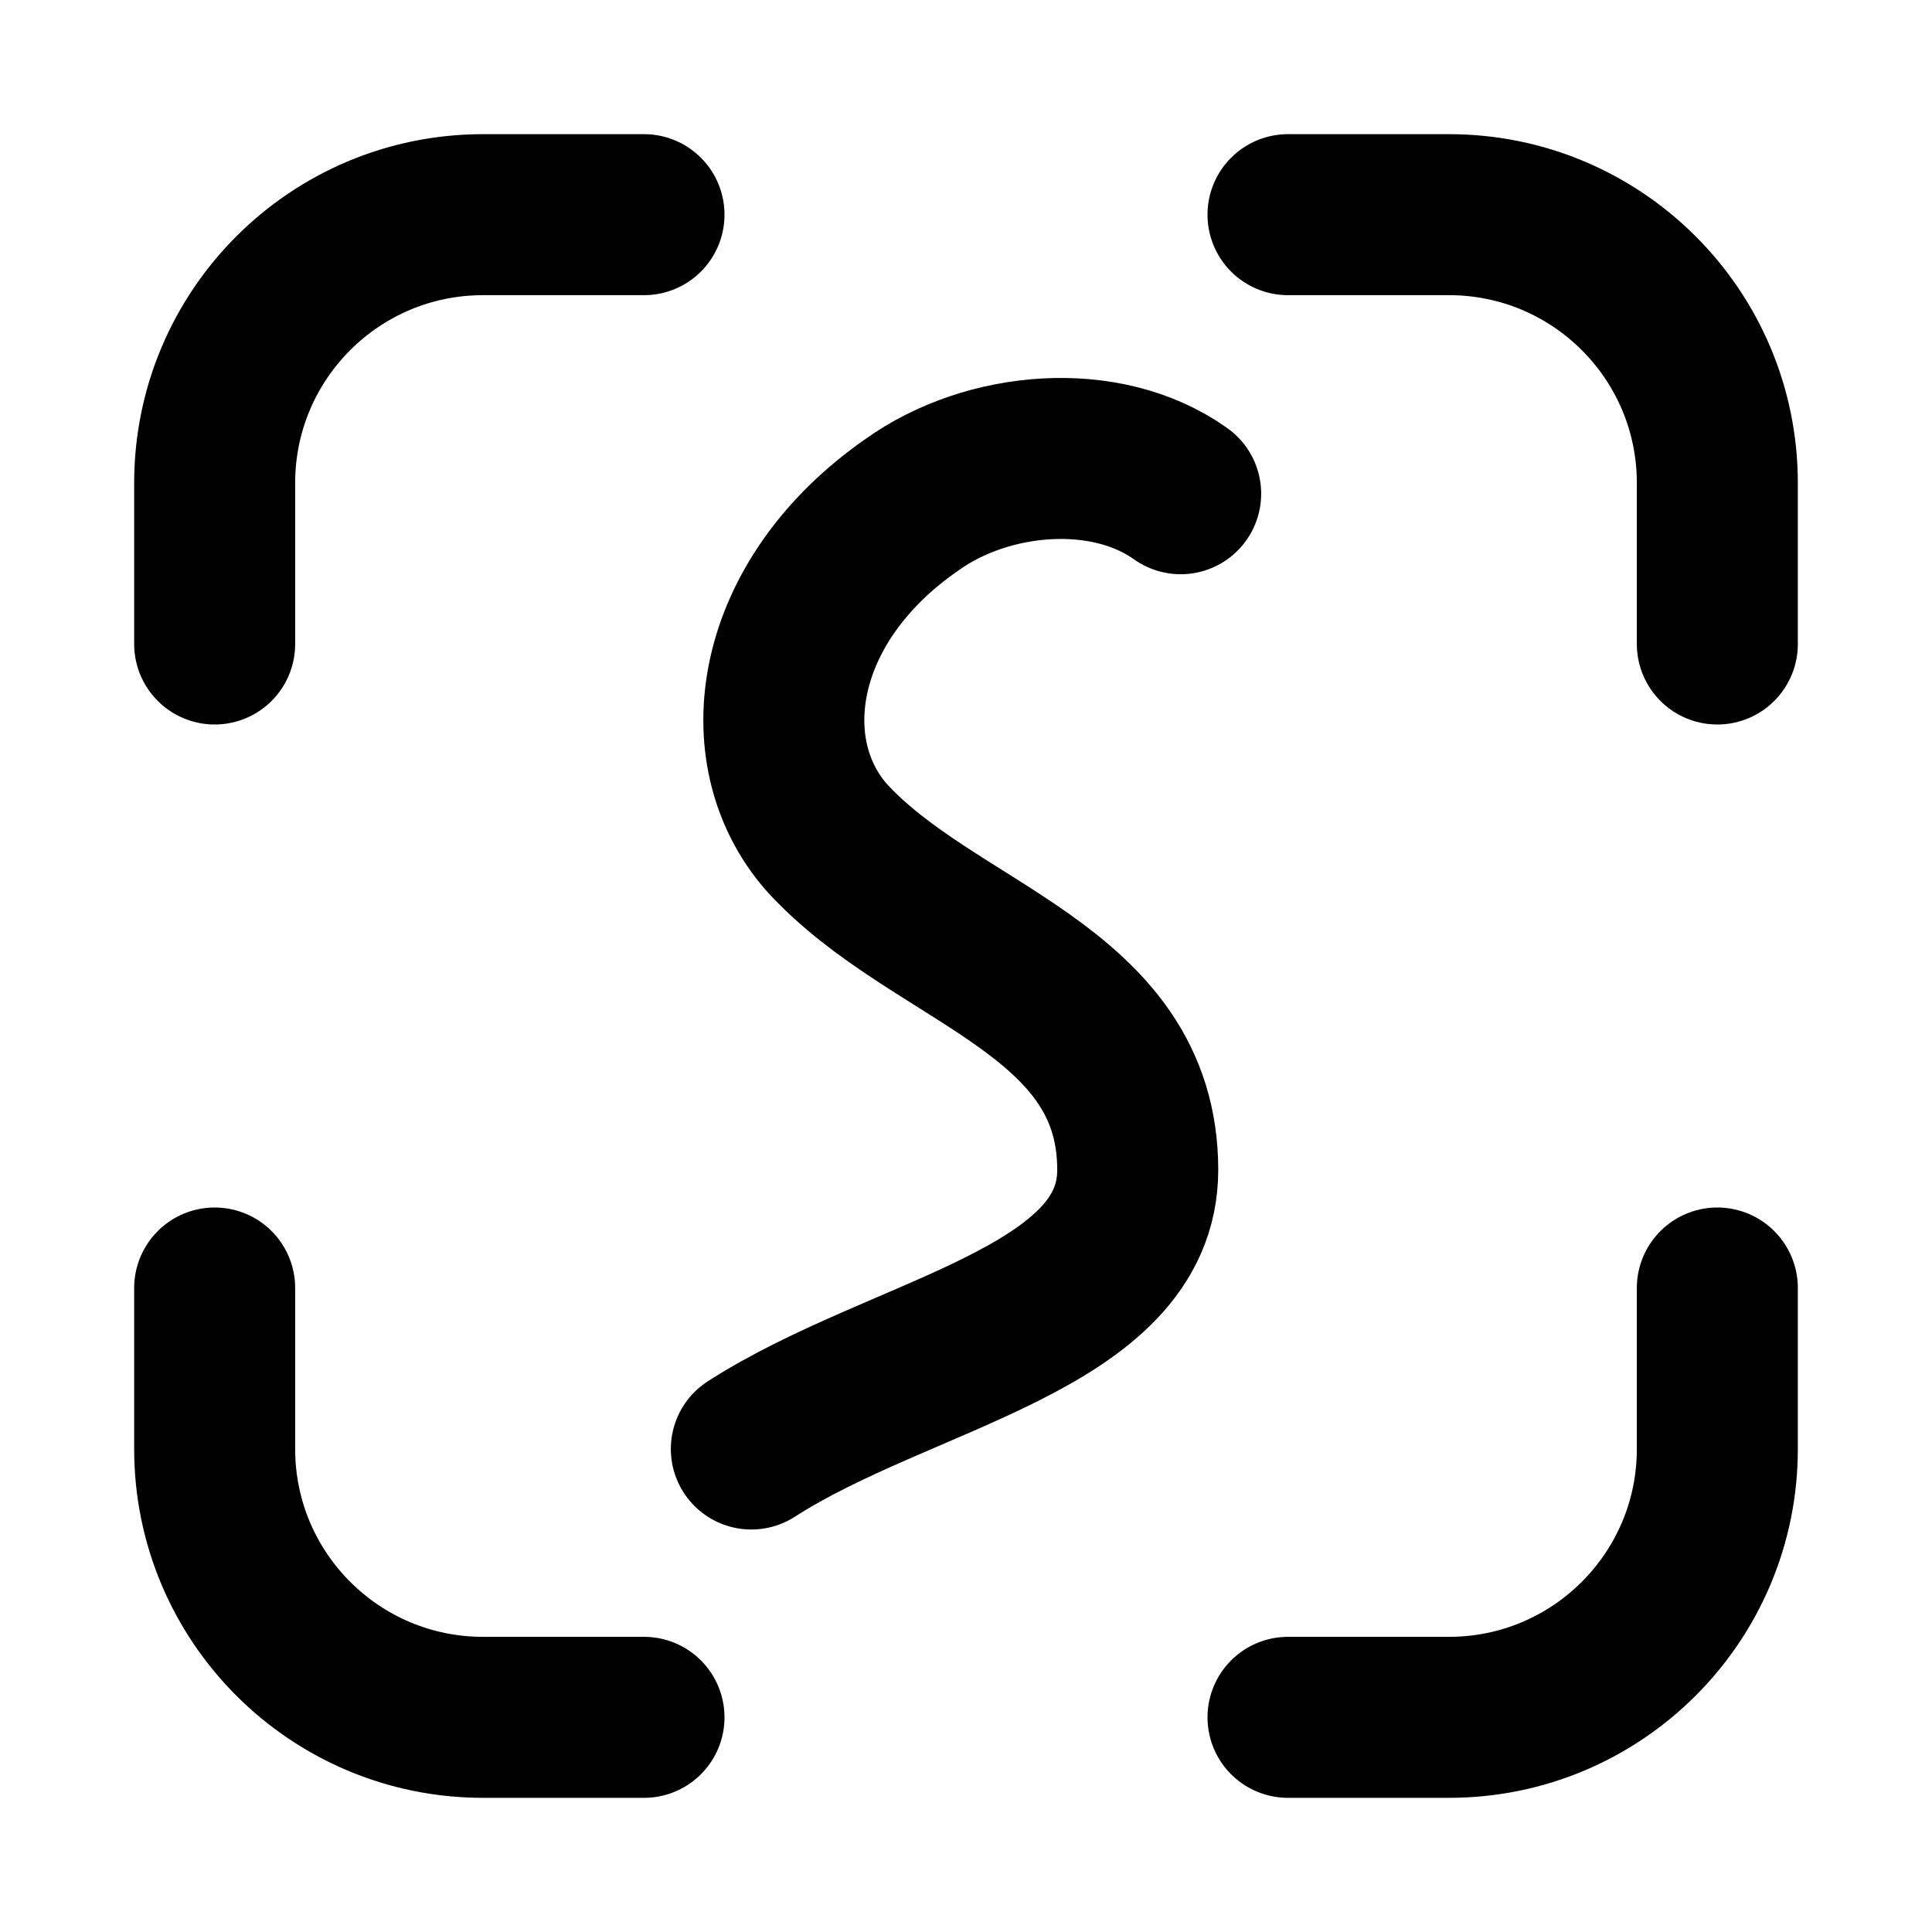
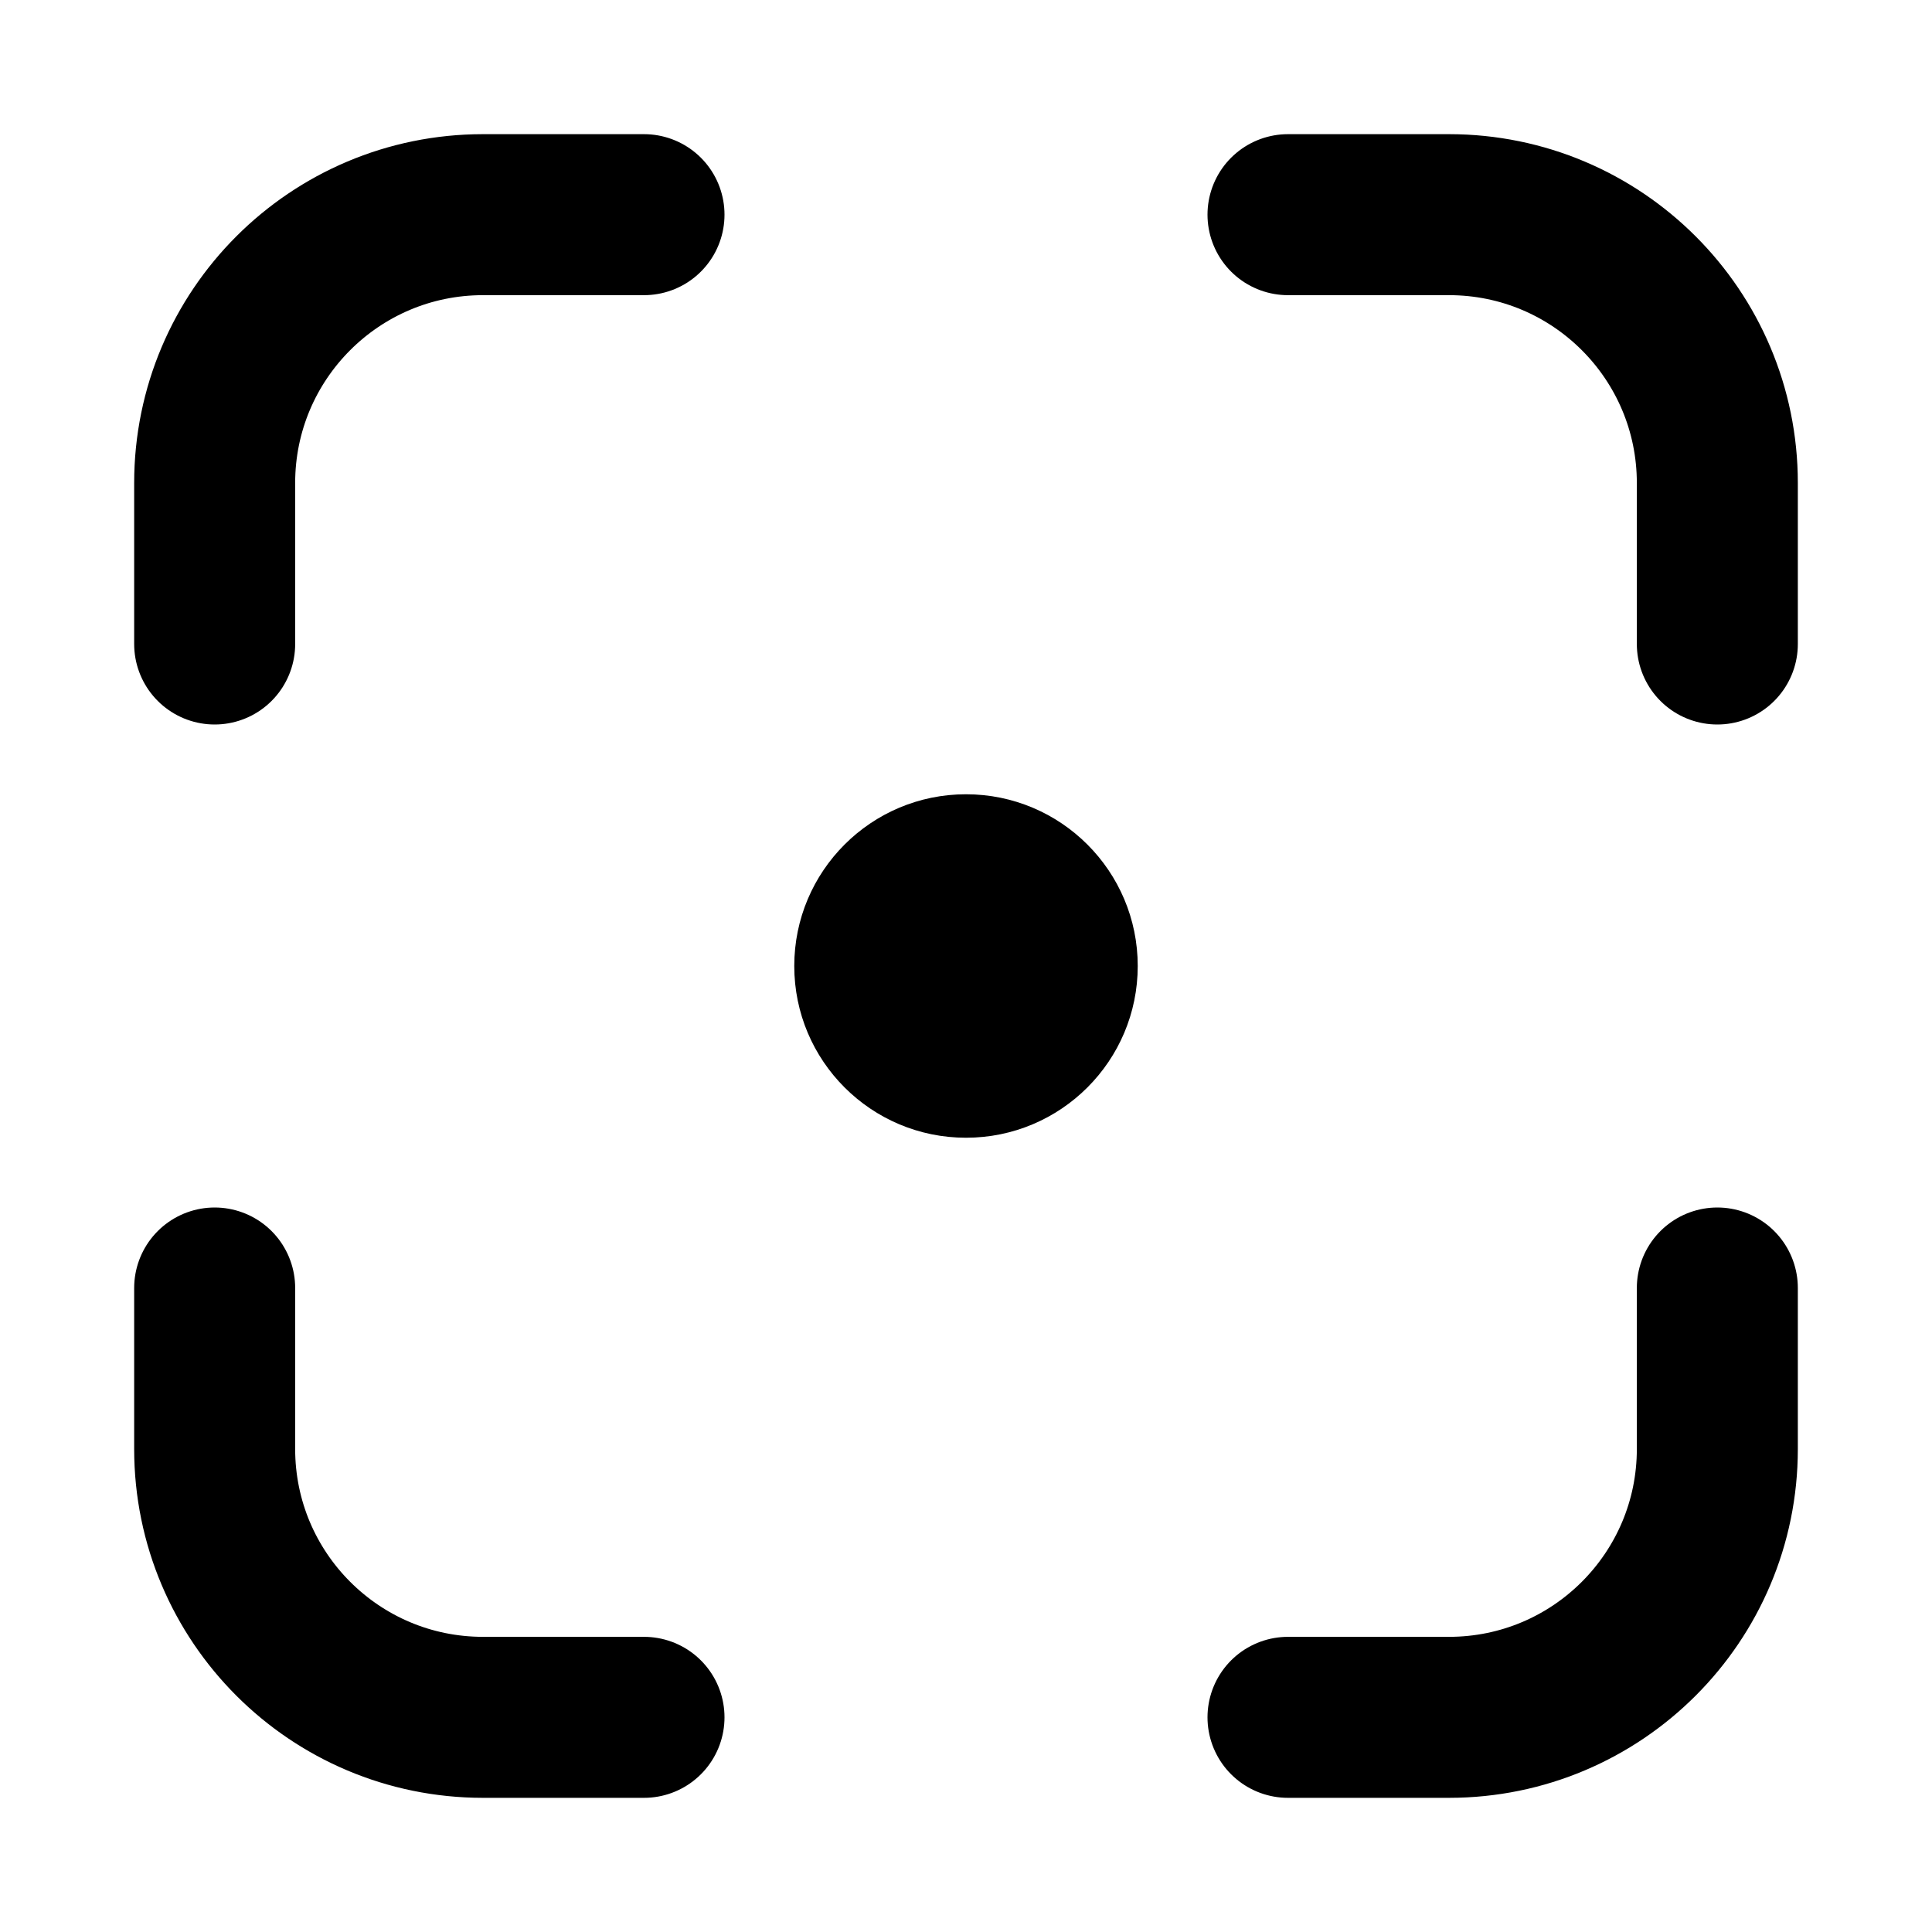
<svg xmlns="http://www.w3.org/2000/svg" width="18" height="18" viewBox="0 0 18 18" fill="none" stroke="#000" stroke-width="1.5" stroke-linecap="round" stroke-linejoin="round">
  <path d="M2 6V4.5A2.5 2.5 0 0 1 4.5 2H6M12 2h1.5A2.5 2.5 0 0 1 16 4.5V6M16 12v1.5a2.5 2.5 0 0 1-2.5 2.5H12M6 16H4.5A2.5 2.5 0 0 1 2 13.5V12" />
-   <path d="M11 4.6C10.300 4.100 9.200 4.200 8.500 4.700C7.200 5.600 7 7 7.700 7.800C8.700 8.900 10.600 9.200 10.600 10.900C10.600 12.300 8.400 12.600 7 13.500" />
+   <circle cx="9" cy="9" r="1.6" fill="#000" stroke="none" />
</svg>
